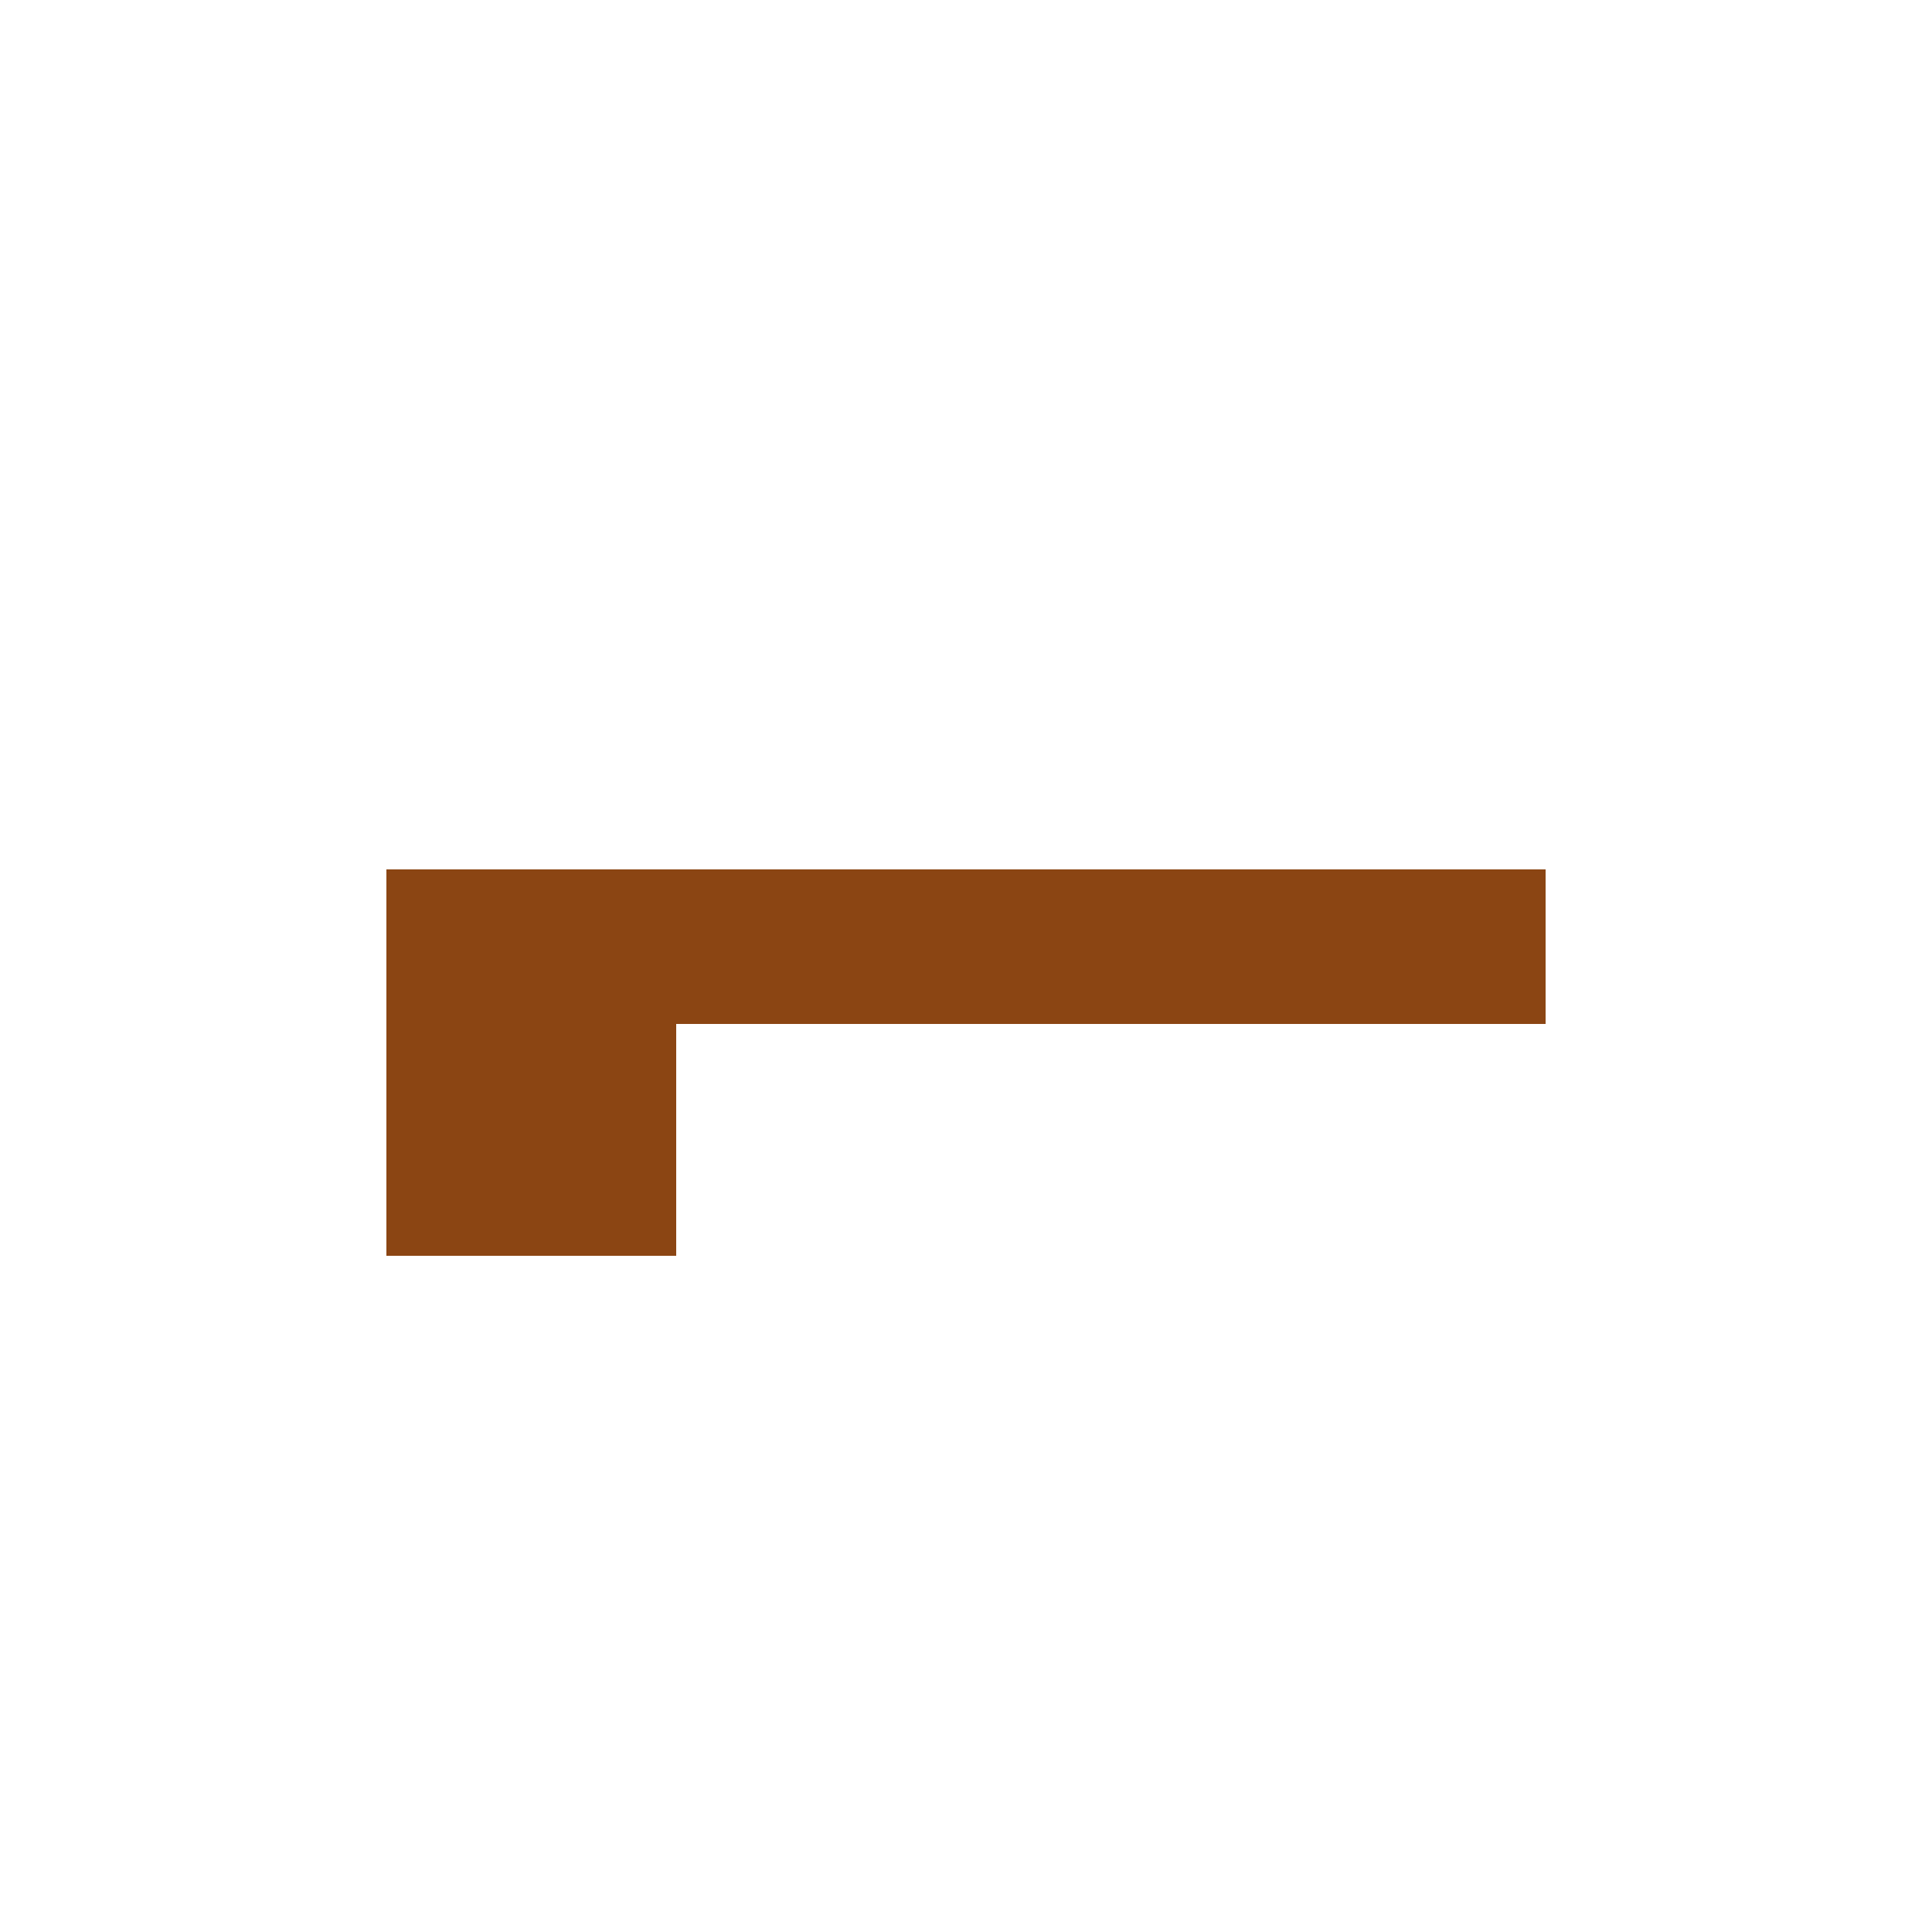
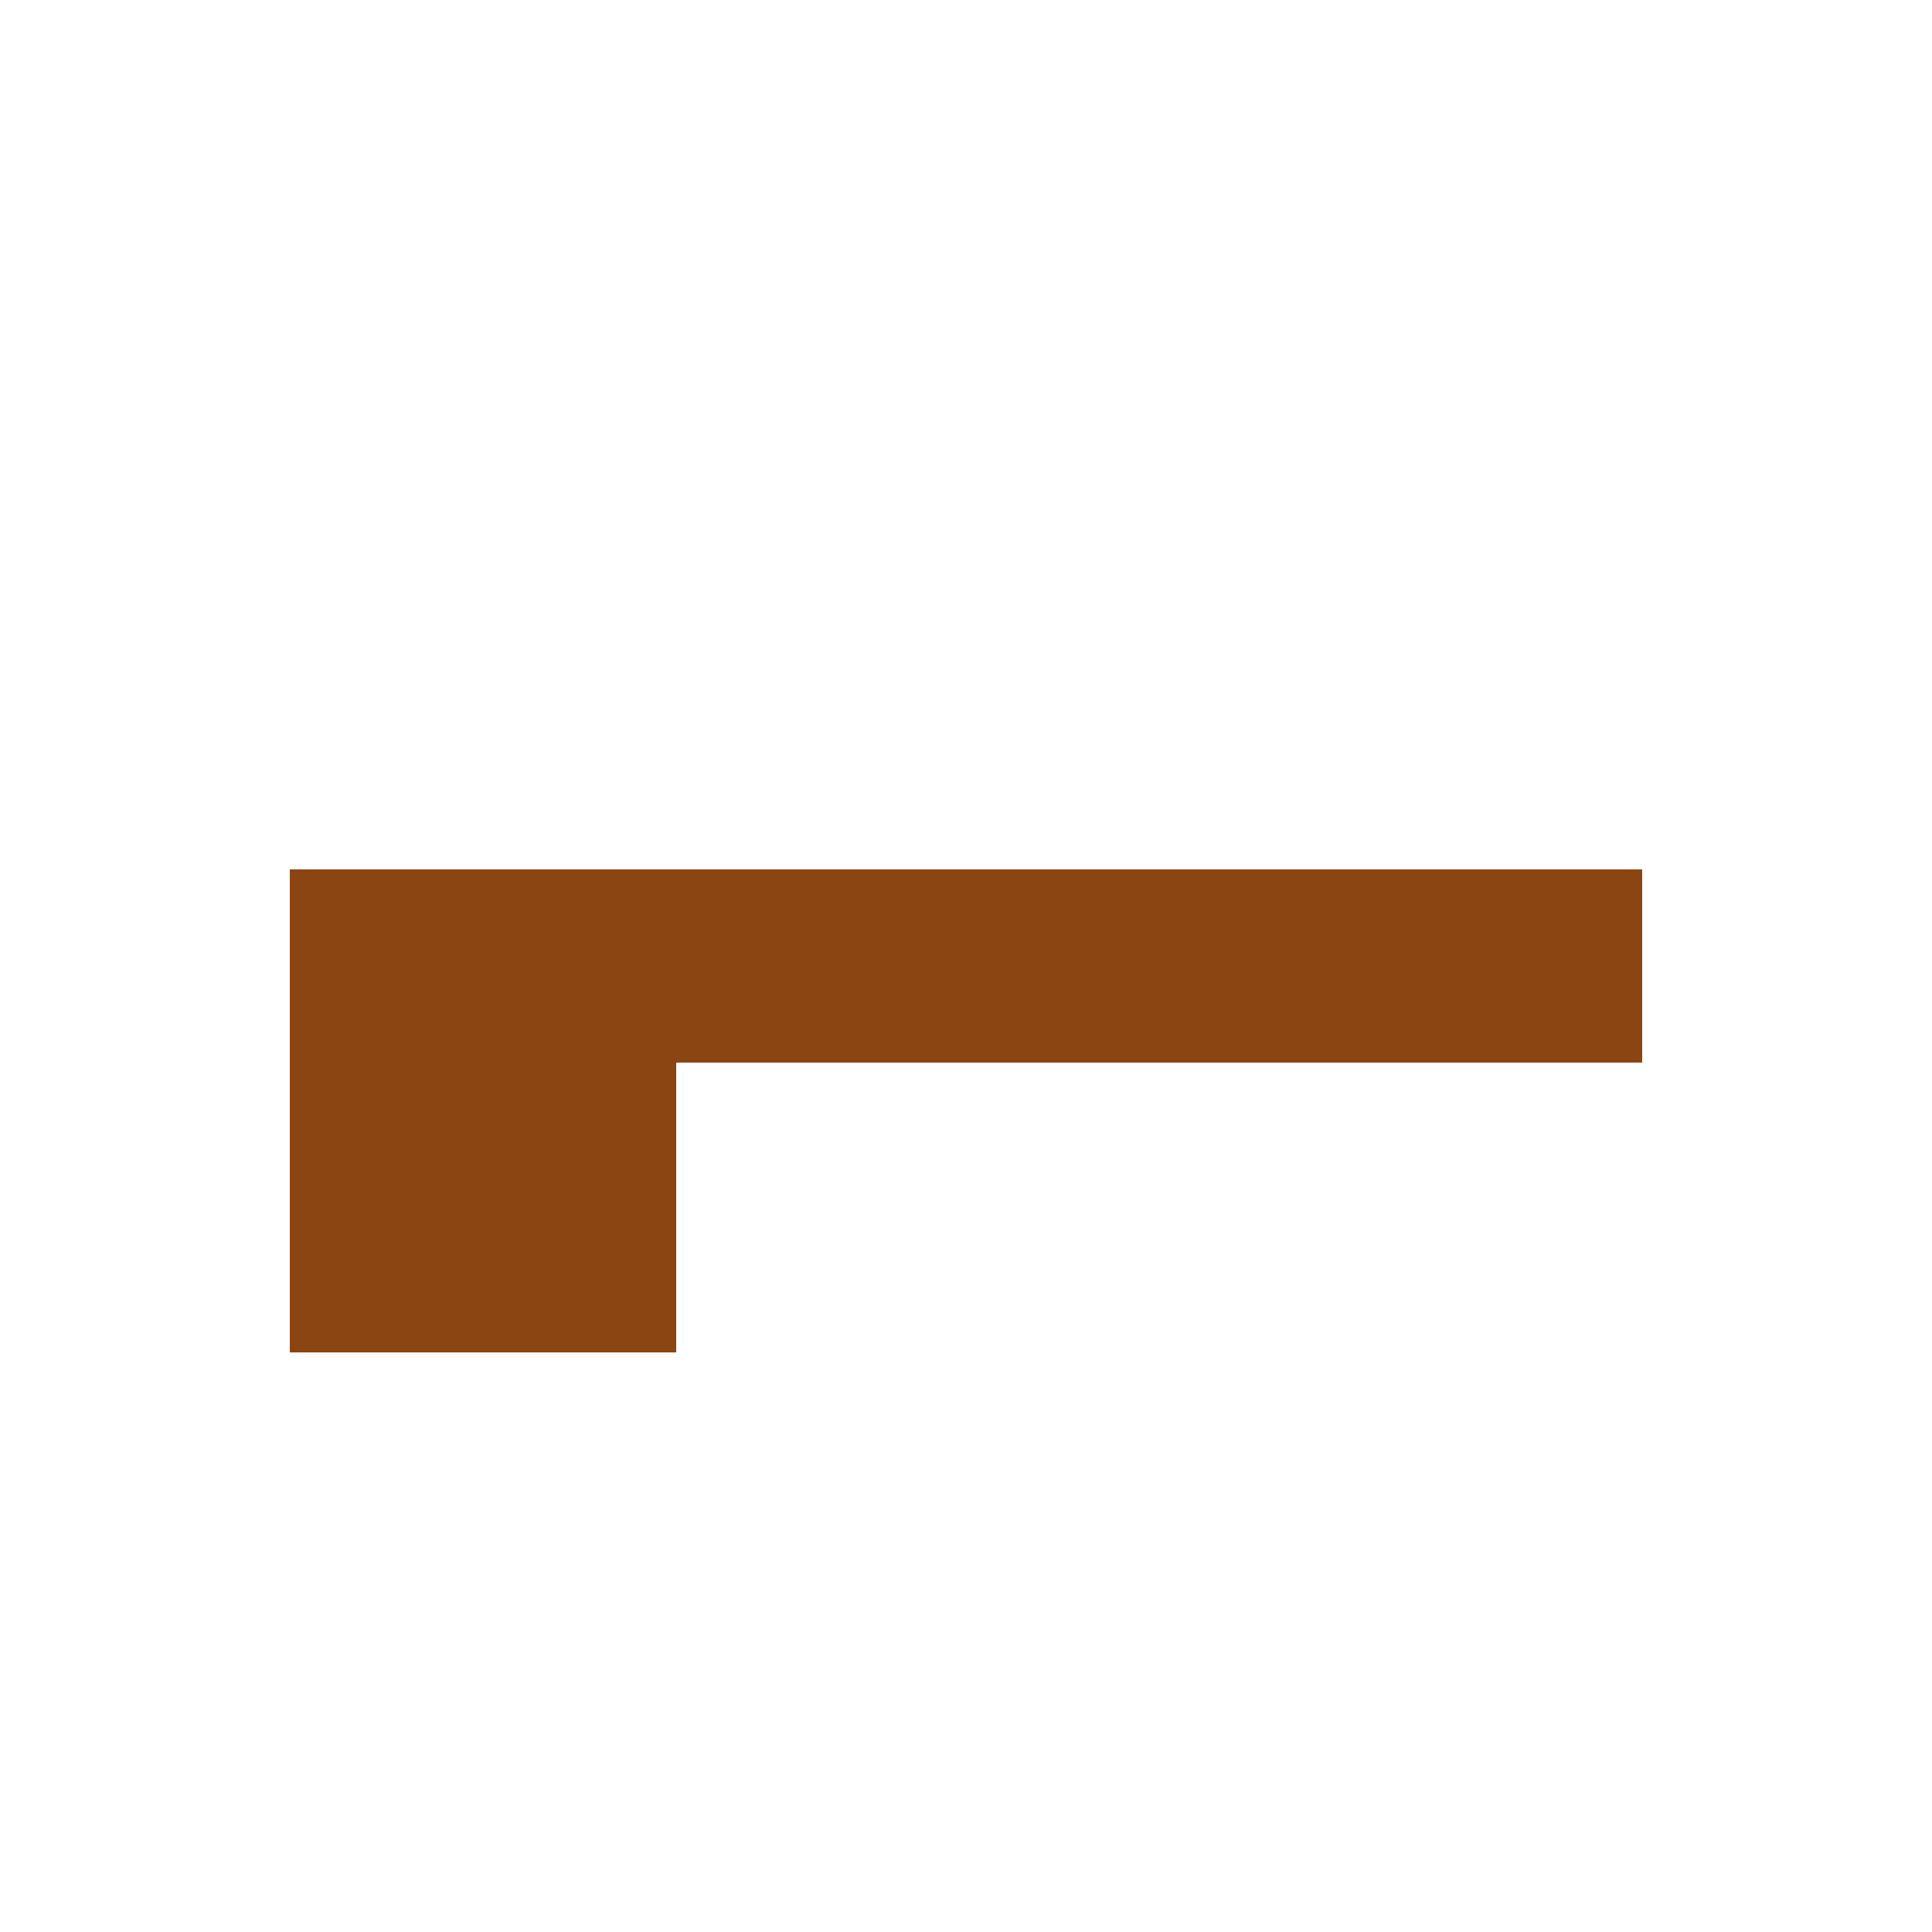
<svg xmlns="http://www.w3.org/2000/svg" width="100" height="100" viewBox="0 0 100 100" style="image-rendering: pixelated;">
  <rect width="100" height="100" fill="none" />
-   <rect x="20" y="45" width="60" height="8" fill="#8B4513" />
-   <rect x="20" y="45" width="15" height="20" fill="#8B4513" />
+   <rect x="15" y="45" width="70" height="10" fill="#8B4513" />
+   <rect x="15" y="45" width="20" height="25" fill="#8B4513" />
</svg>
